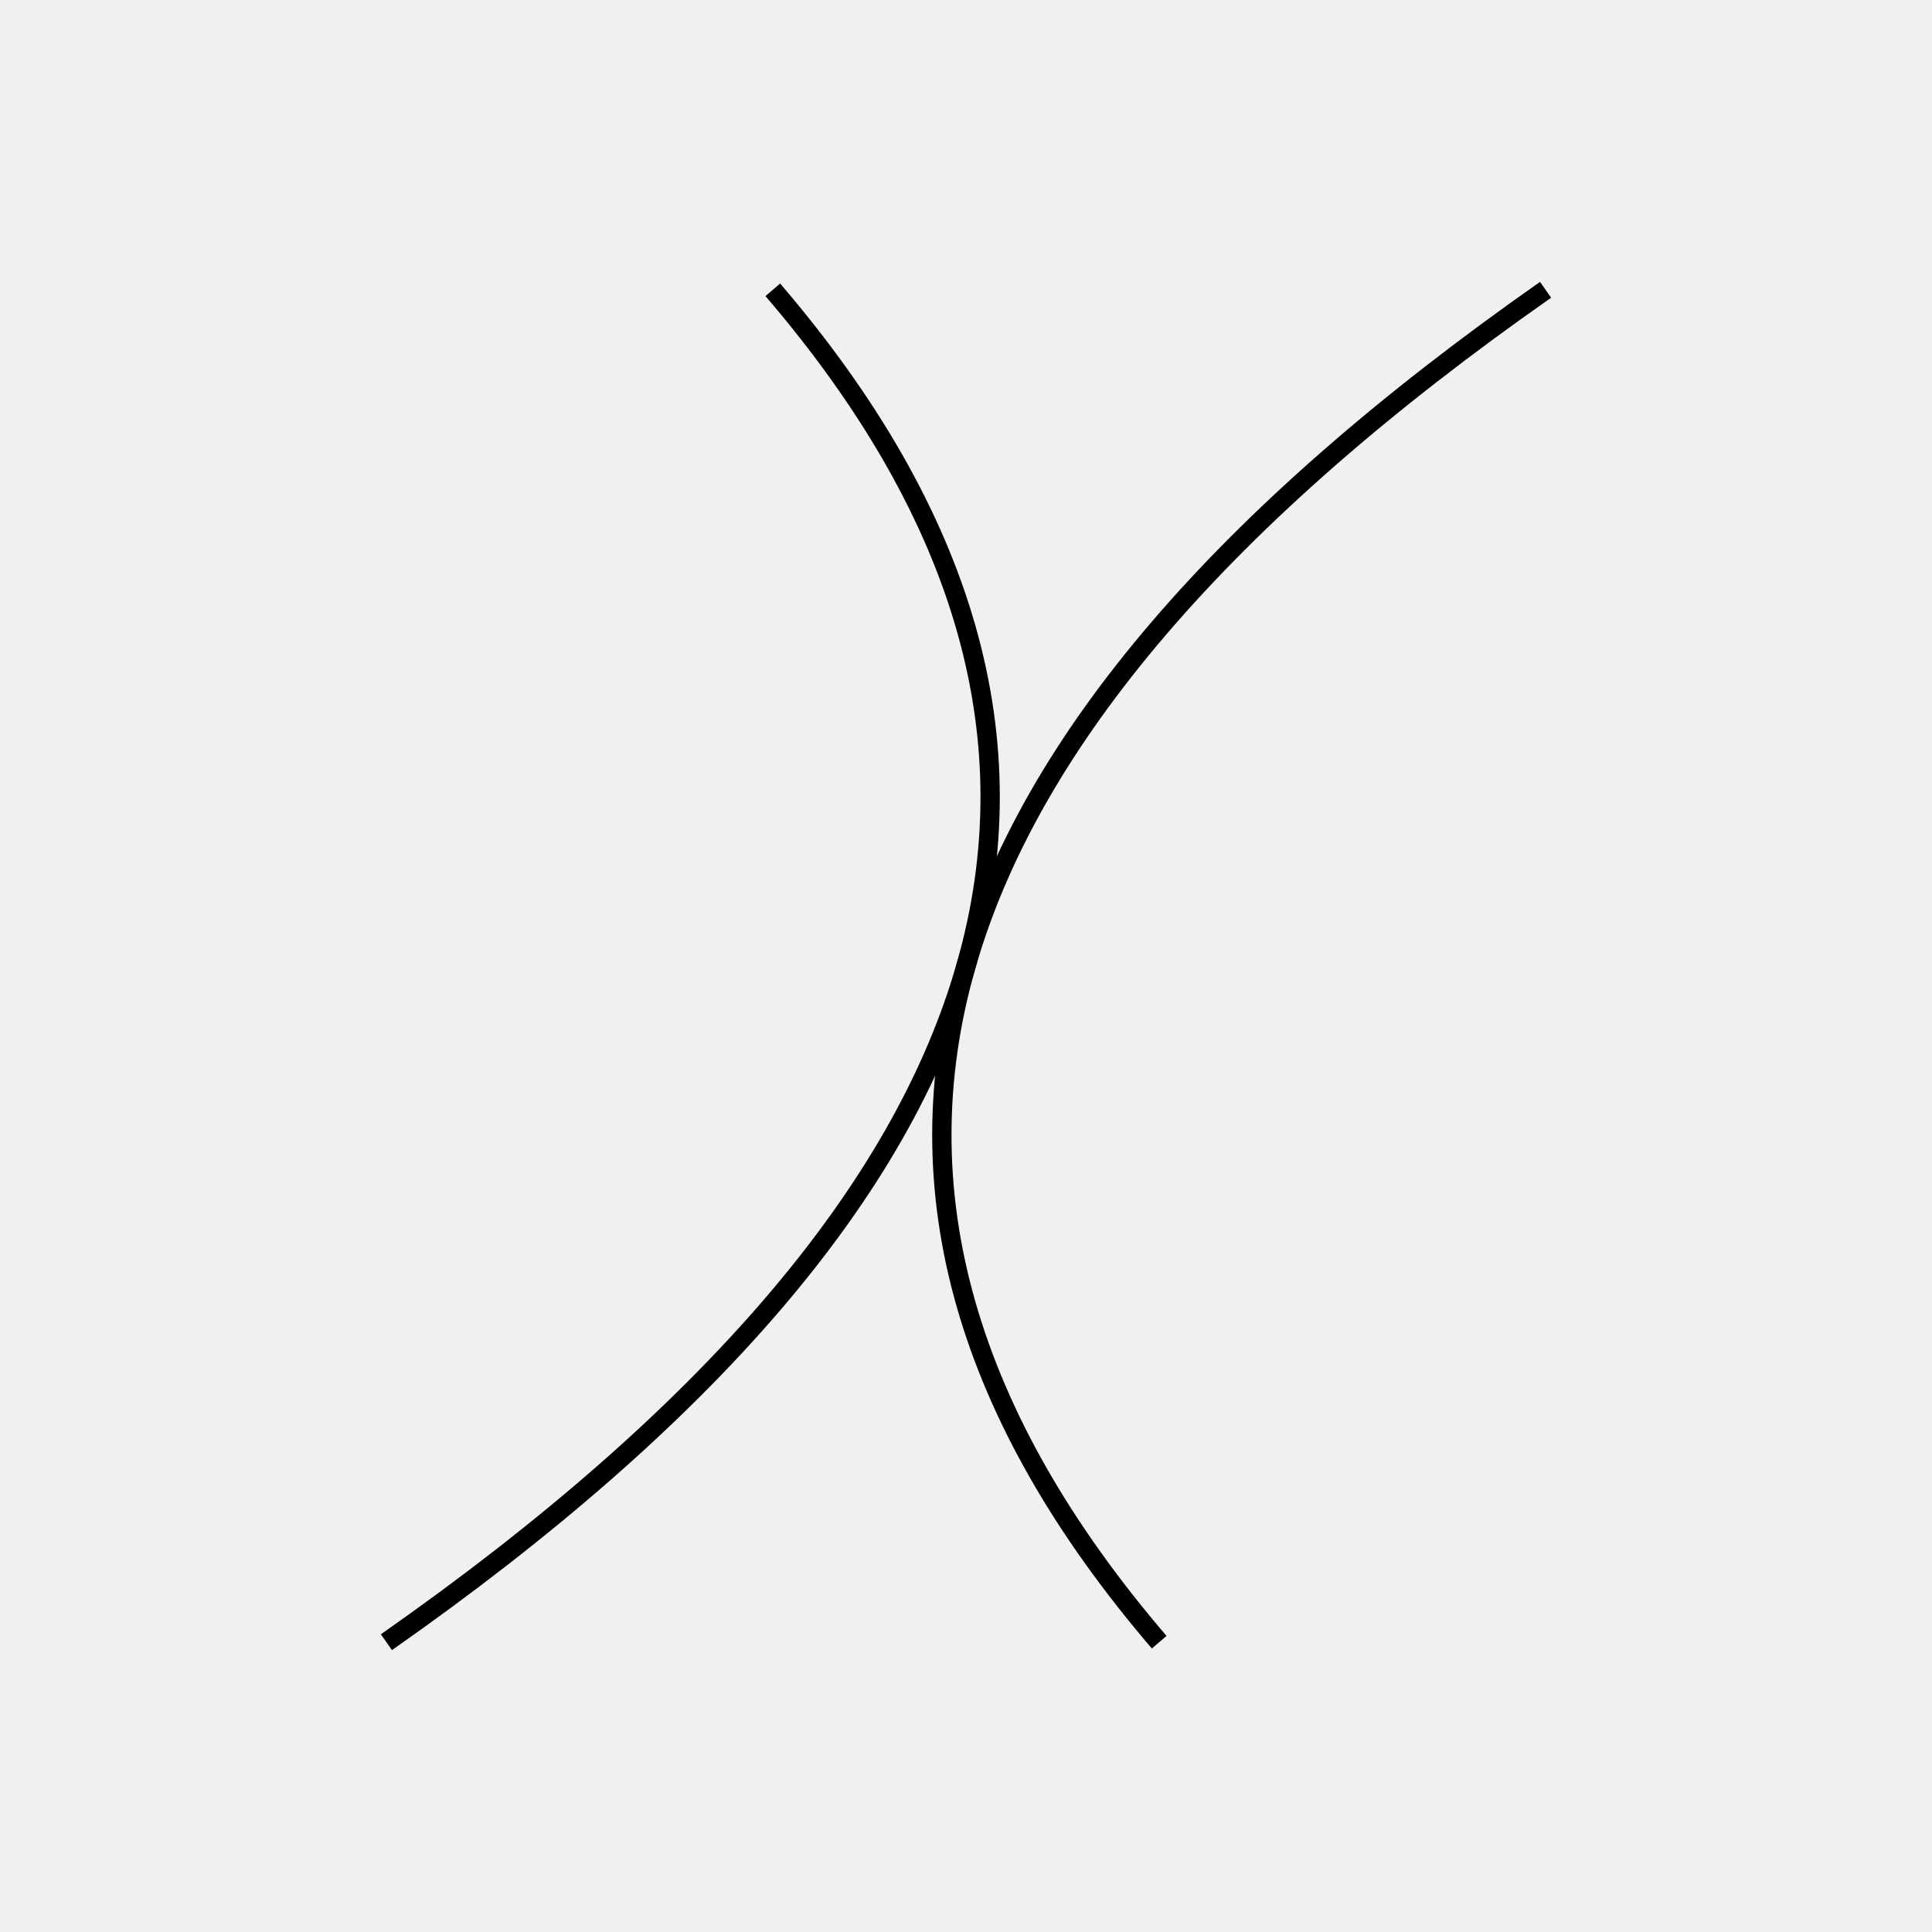
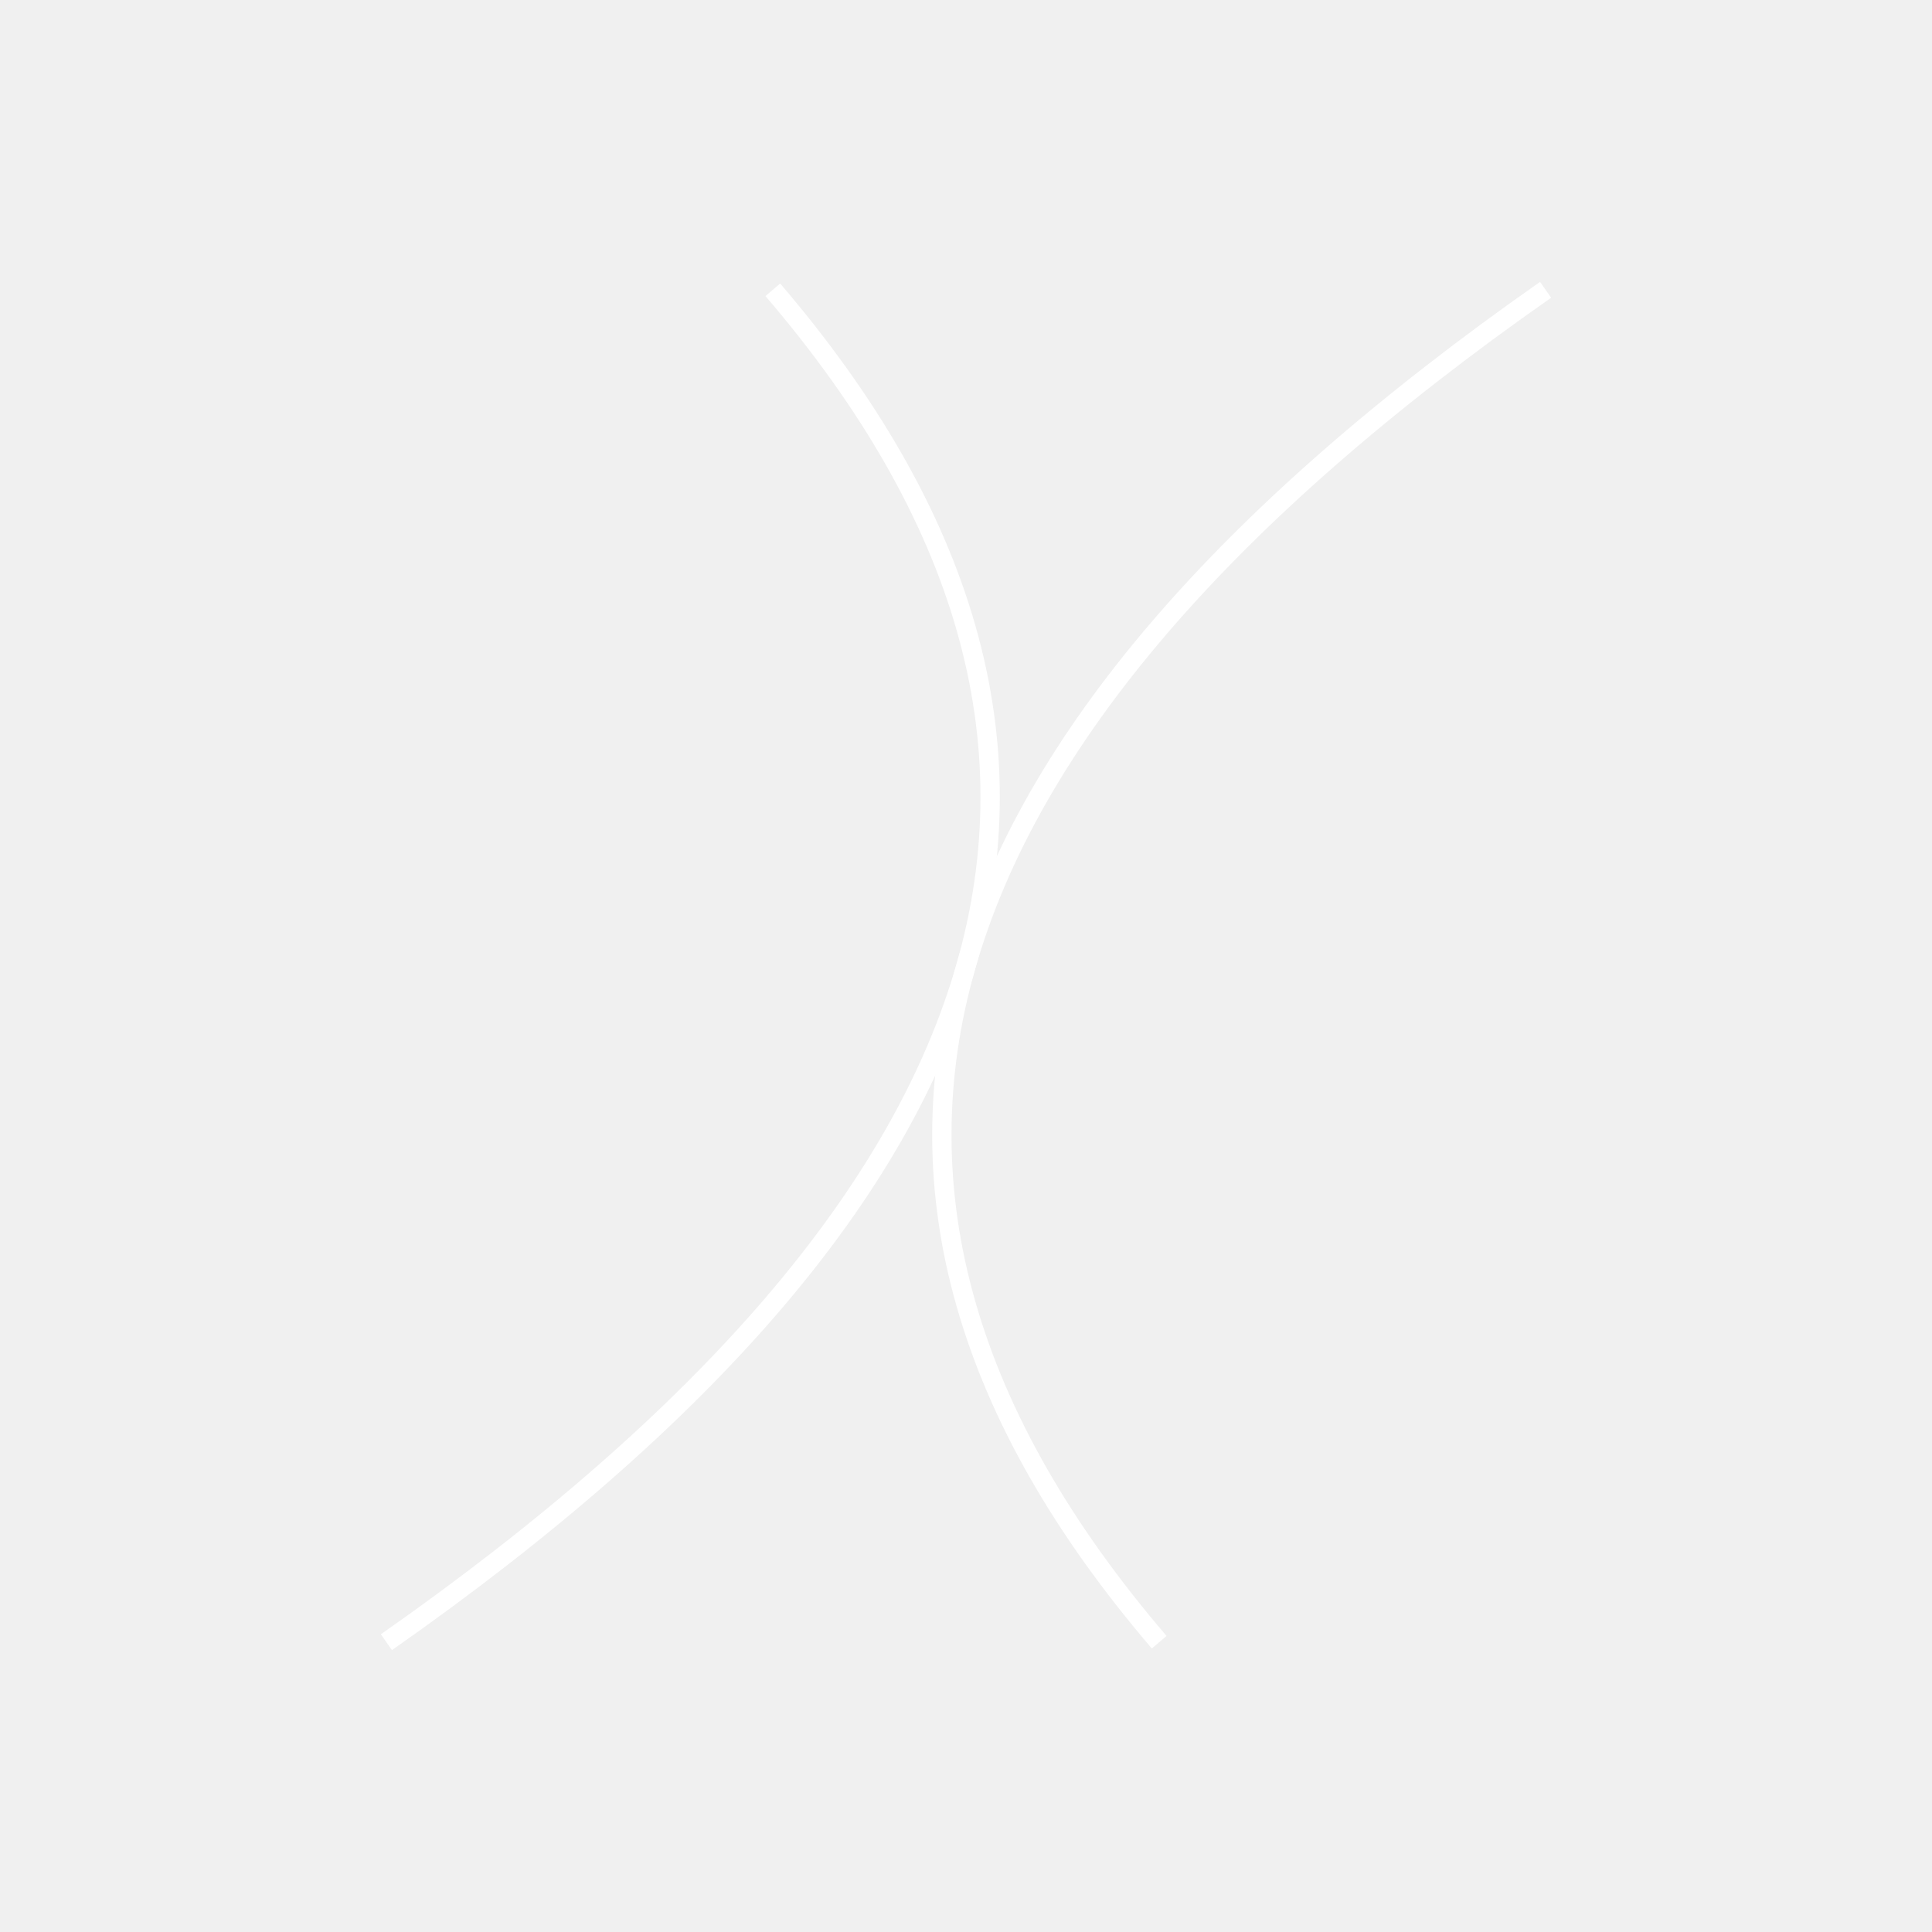
<svg xmlns="http://www.w3.org/2000/svg" viewBox="0 0 100 100" width="100%" height="100%">
  <defs>
    <linearGradient id="fav-left" x1="0%" y1="0%" x2="100%" y2="100%">
      <stop offset="0%" stopColor="#f3e8ff" />
      <stop offset="100%" stopColor="#d8b4fe" />
    </linearGradient>
    <linearGradient id="fav-right" x1="0%" y1="0%" x2="100%" y2="100%">
      <stop offset="0%" stopColor="#c084fc" />
      <stop offset="100%" stopColor="#7e22ce" />
    </linearGradient>
  </defs>
-   <path d="M 80 15 Q 30 50 60 85" stroke="url(#fav-right)" strokeWidth="24" strokeLinecap="round" fill="none" />
-   <path d="M 40 15 Q 70 50 20 85" stroke="url(#fav-left)" strokeWidth="24" strokeLinecap="round" fill="none" />
+   <path d="M 80 15 Q 30 50 60 85" stroke="#ffffff" strokeWidth="24" strokeLinecap="round" fill="none" />
+   <path d="M 40 15 Q 70 50 20 85" stroke="#ffffff" strokeWidth="24" strokeLinecap="round" fill="none" />
</svg>
